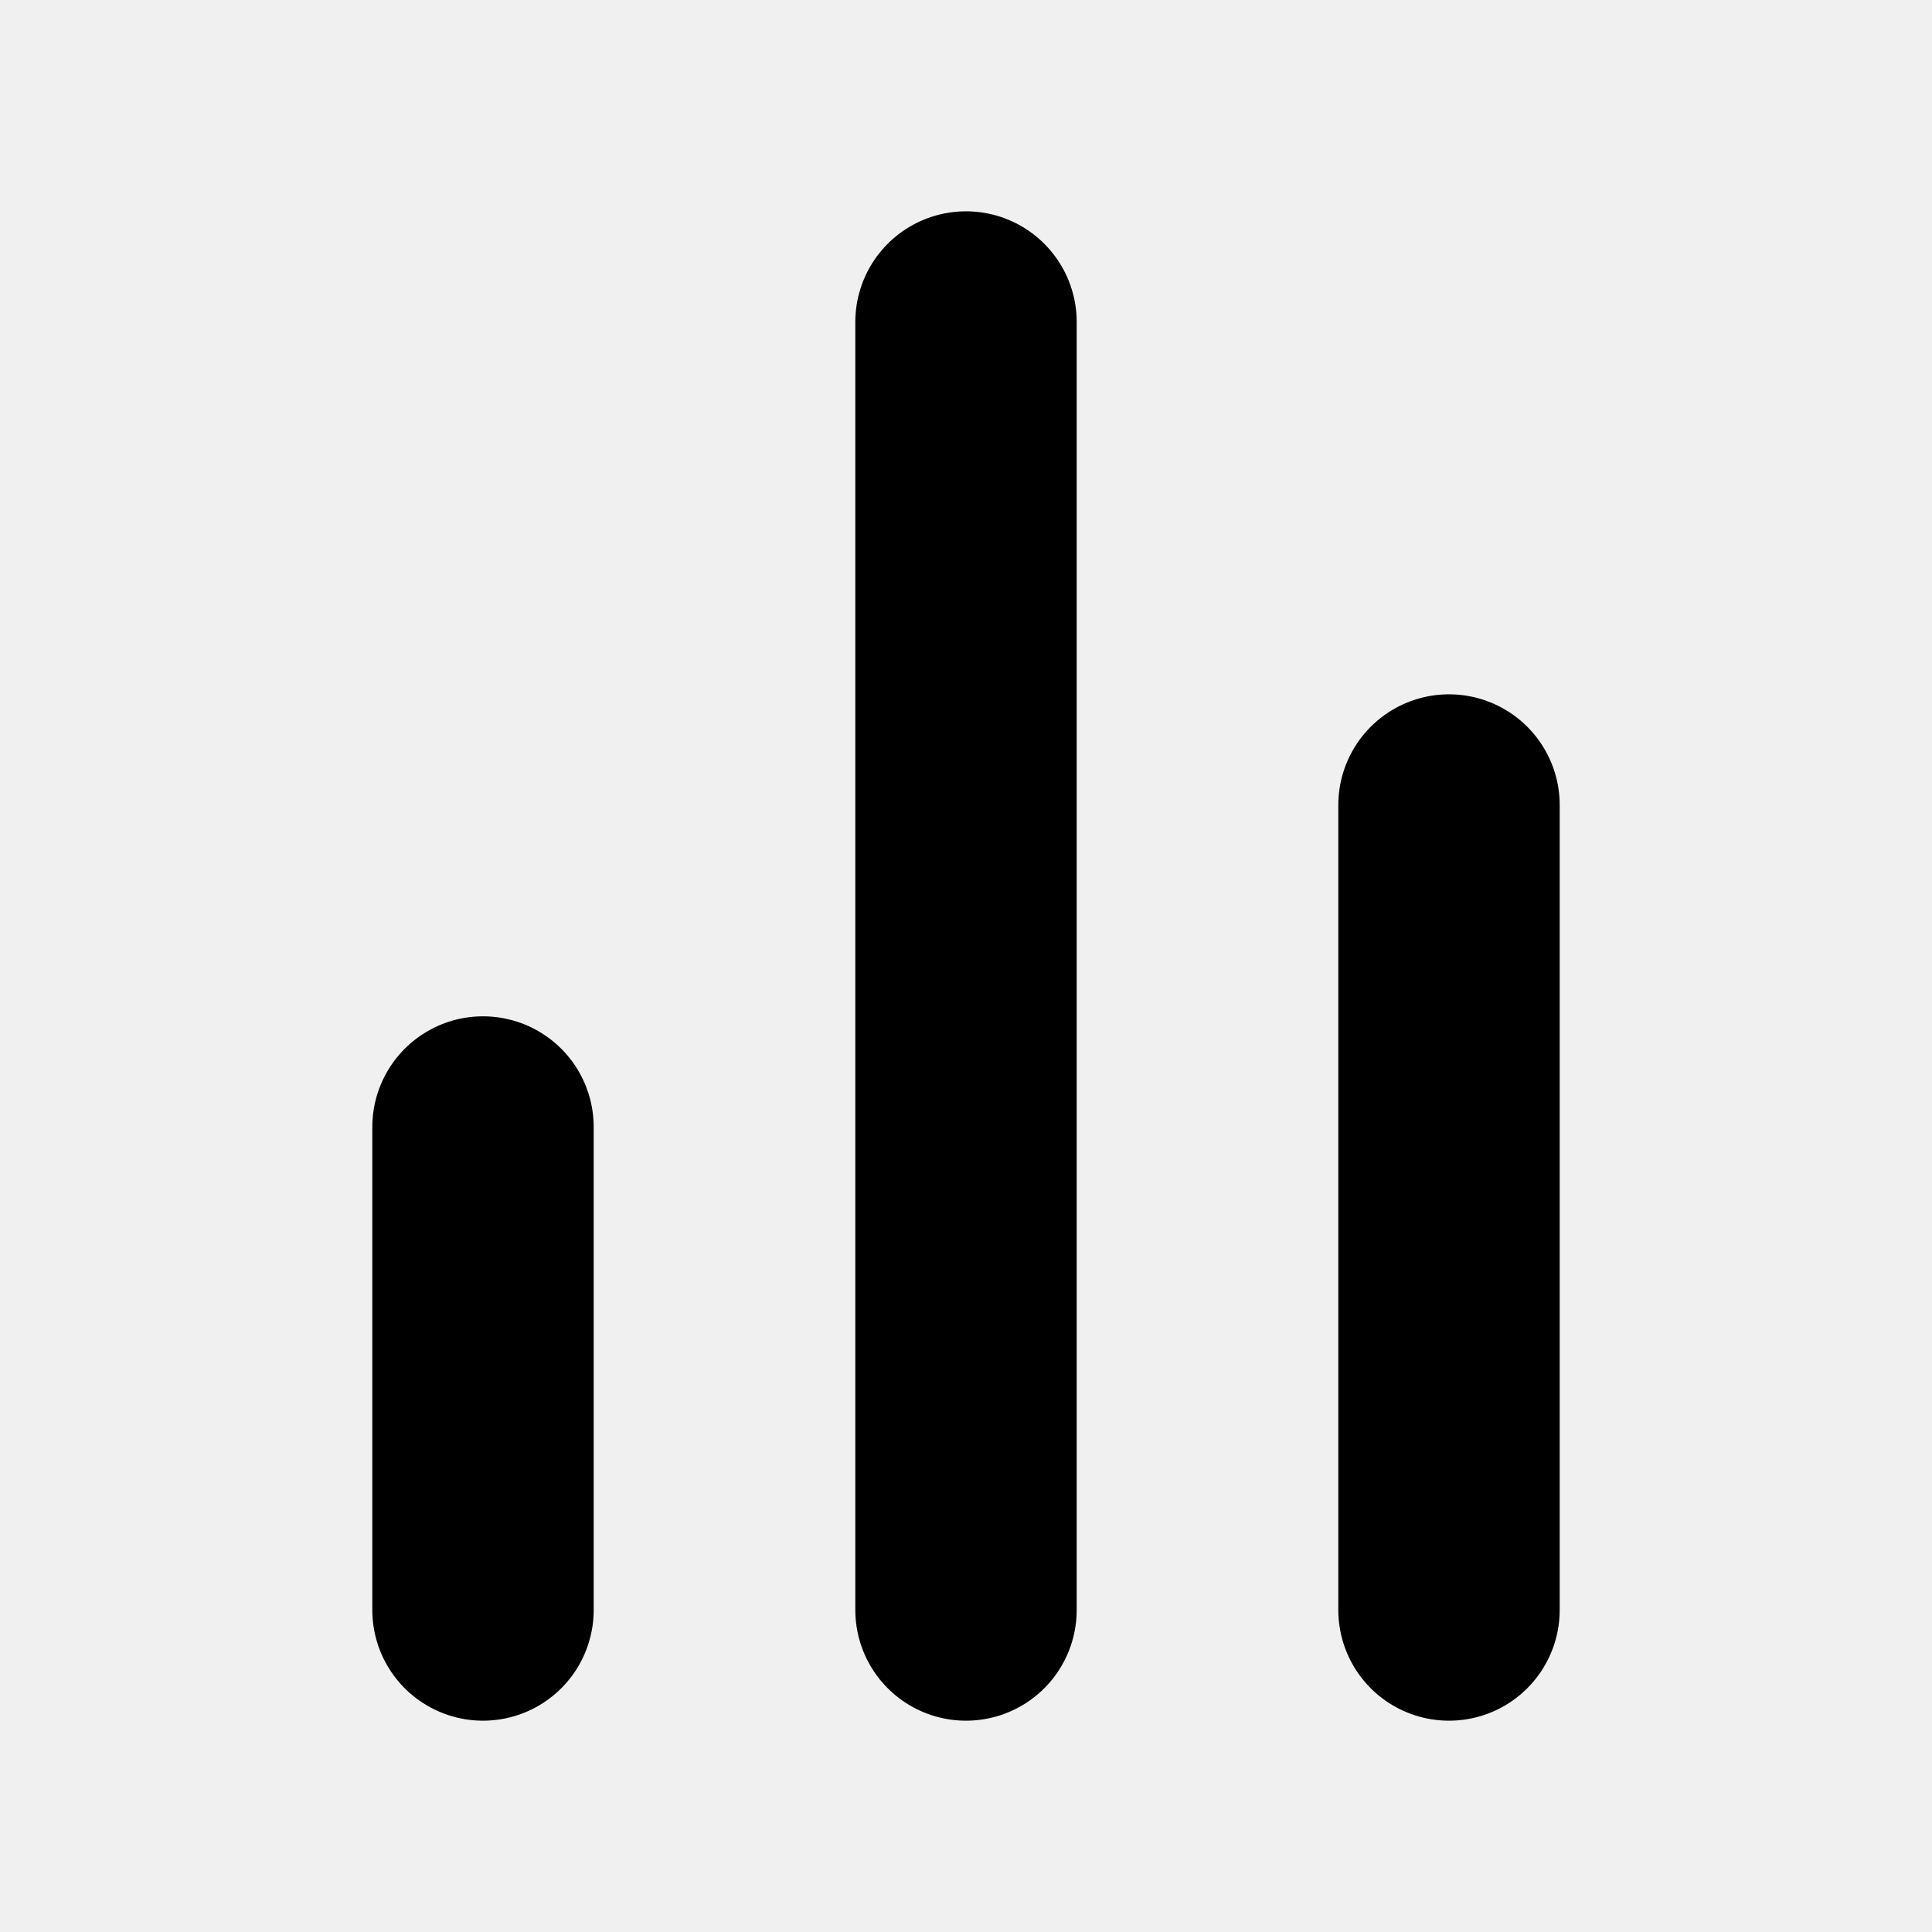
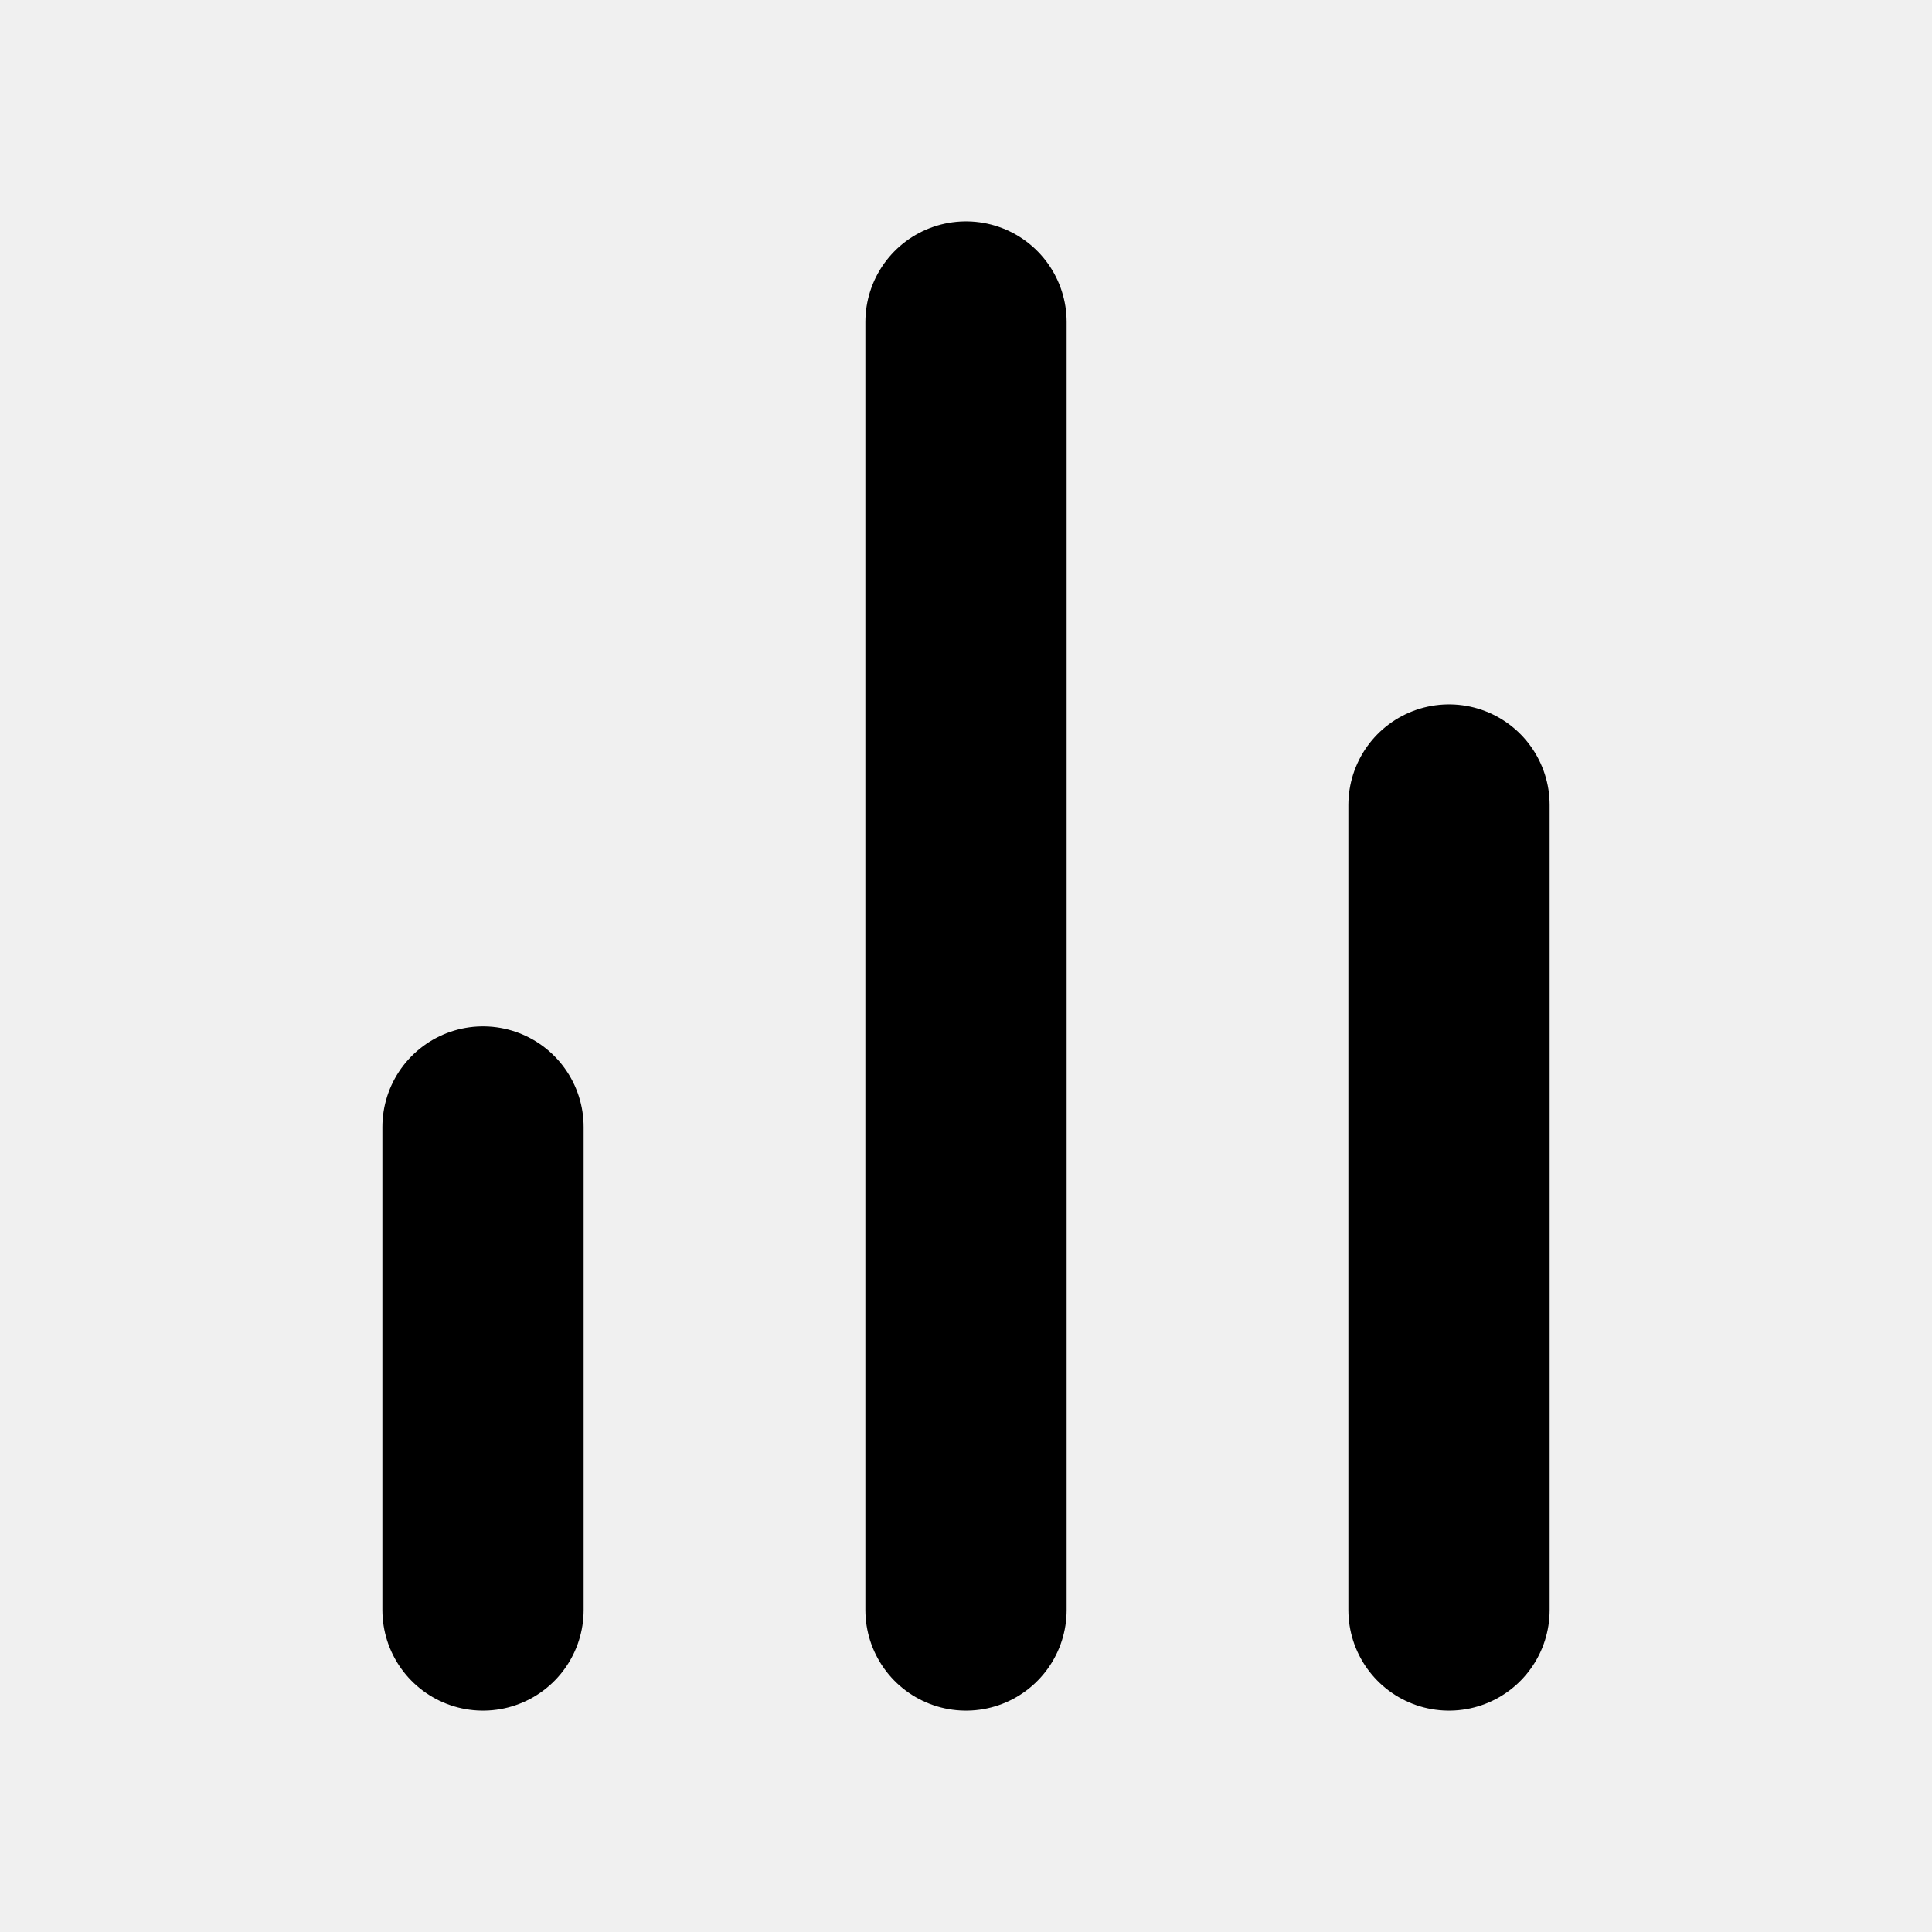
- <svg xmlns="http://www.w3.org/2000/svg" viewBox="0 0 24 24" fill="none">
+ <svg xmlns="http://www.w3.org/2000/svg" viewBox="0 0 24 24" fill="none" stroke-width="2.5" stroke-linecap="round" stroke-linejoin="round">
  <style>
    line {
      stroke: #000000;
    }
    @media (prefers-color-scheme: dark) {
      line {
        stroke: #FFFFFF;
      }
    }
  </style>
-   <line x1="18" y1="20" x2="18" y2="10" stroke-width="2.75" stroke-linecap="round" stroke-linejoin="round" />
-   <line x1="12" y1="20" x2="12" y2="4" stroke-width="2.75" stroke-linecap="round" stroke-linejoin="round" />
-   <line x1="6" y1="20" x2="6" y2="14" stroke-width="2.75" stroke-linecap="round" stroke-linejoin="round" />
+   <line x1="18" y1="20" x2="18" y2="10" />
+   <line x1="12" y1="20" x2="12" y2="4" />
+   <line x1="6" y1="20" x2="6" y2="14" />
</svg>
